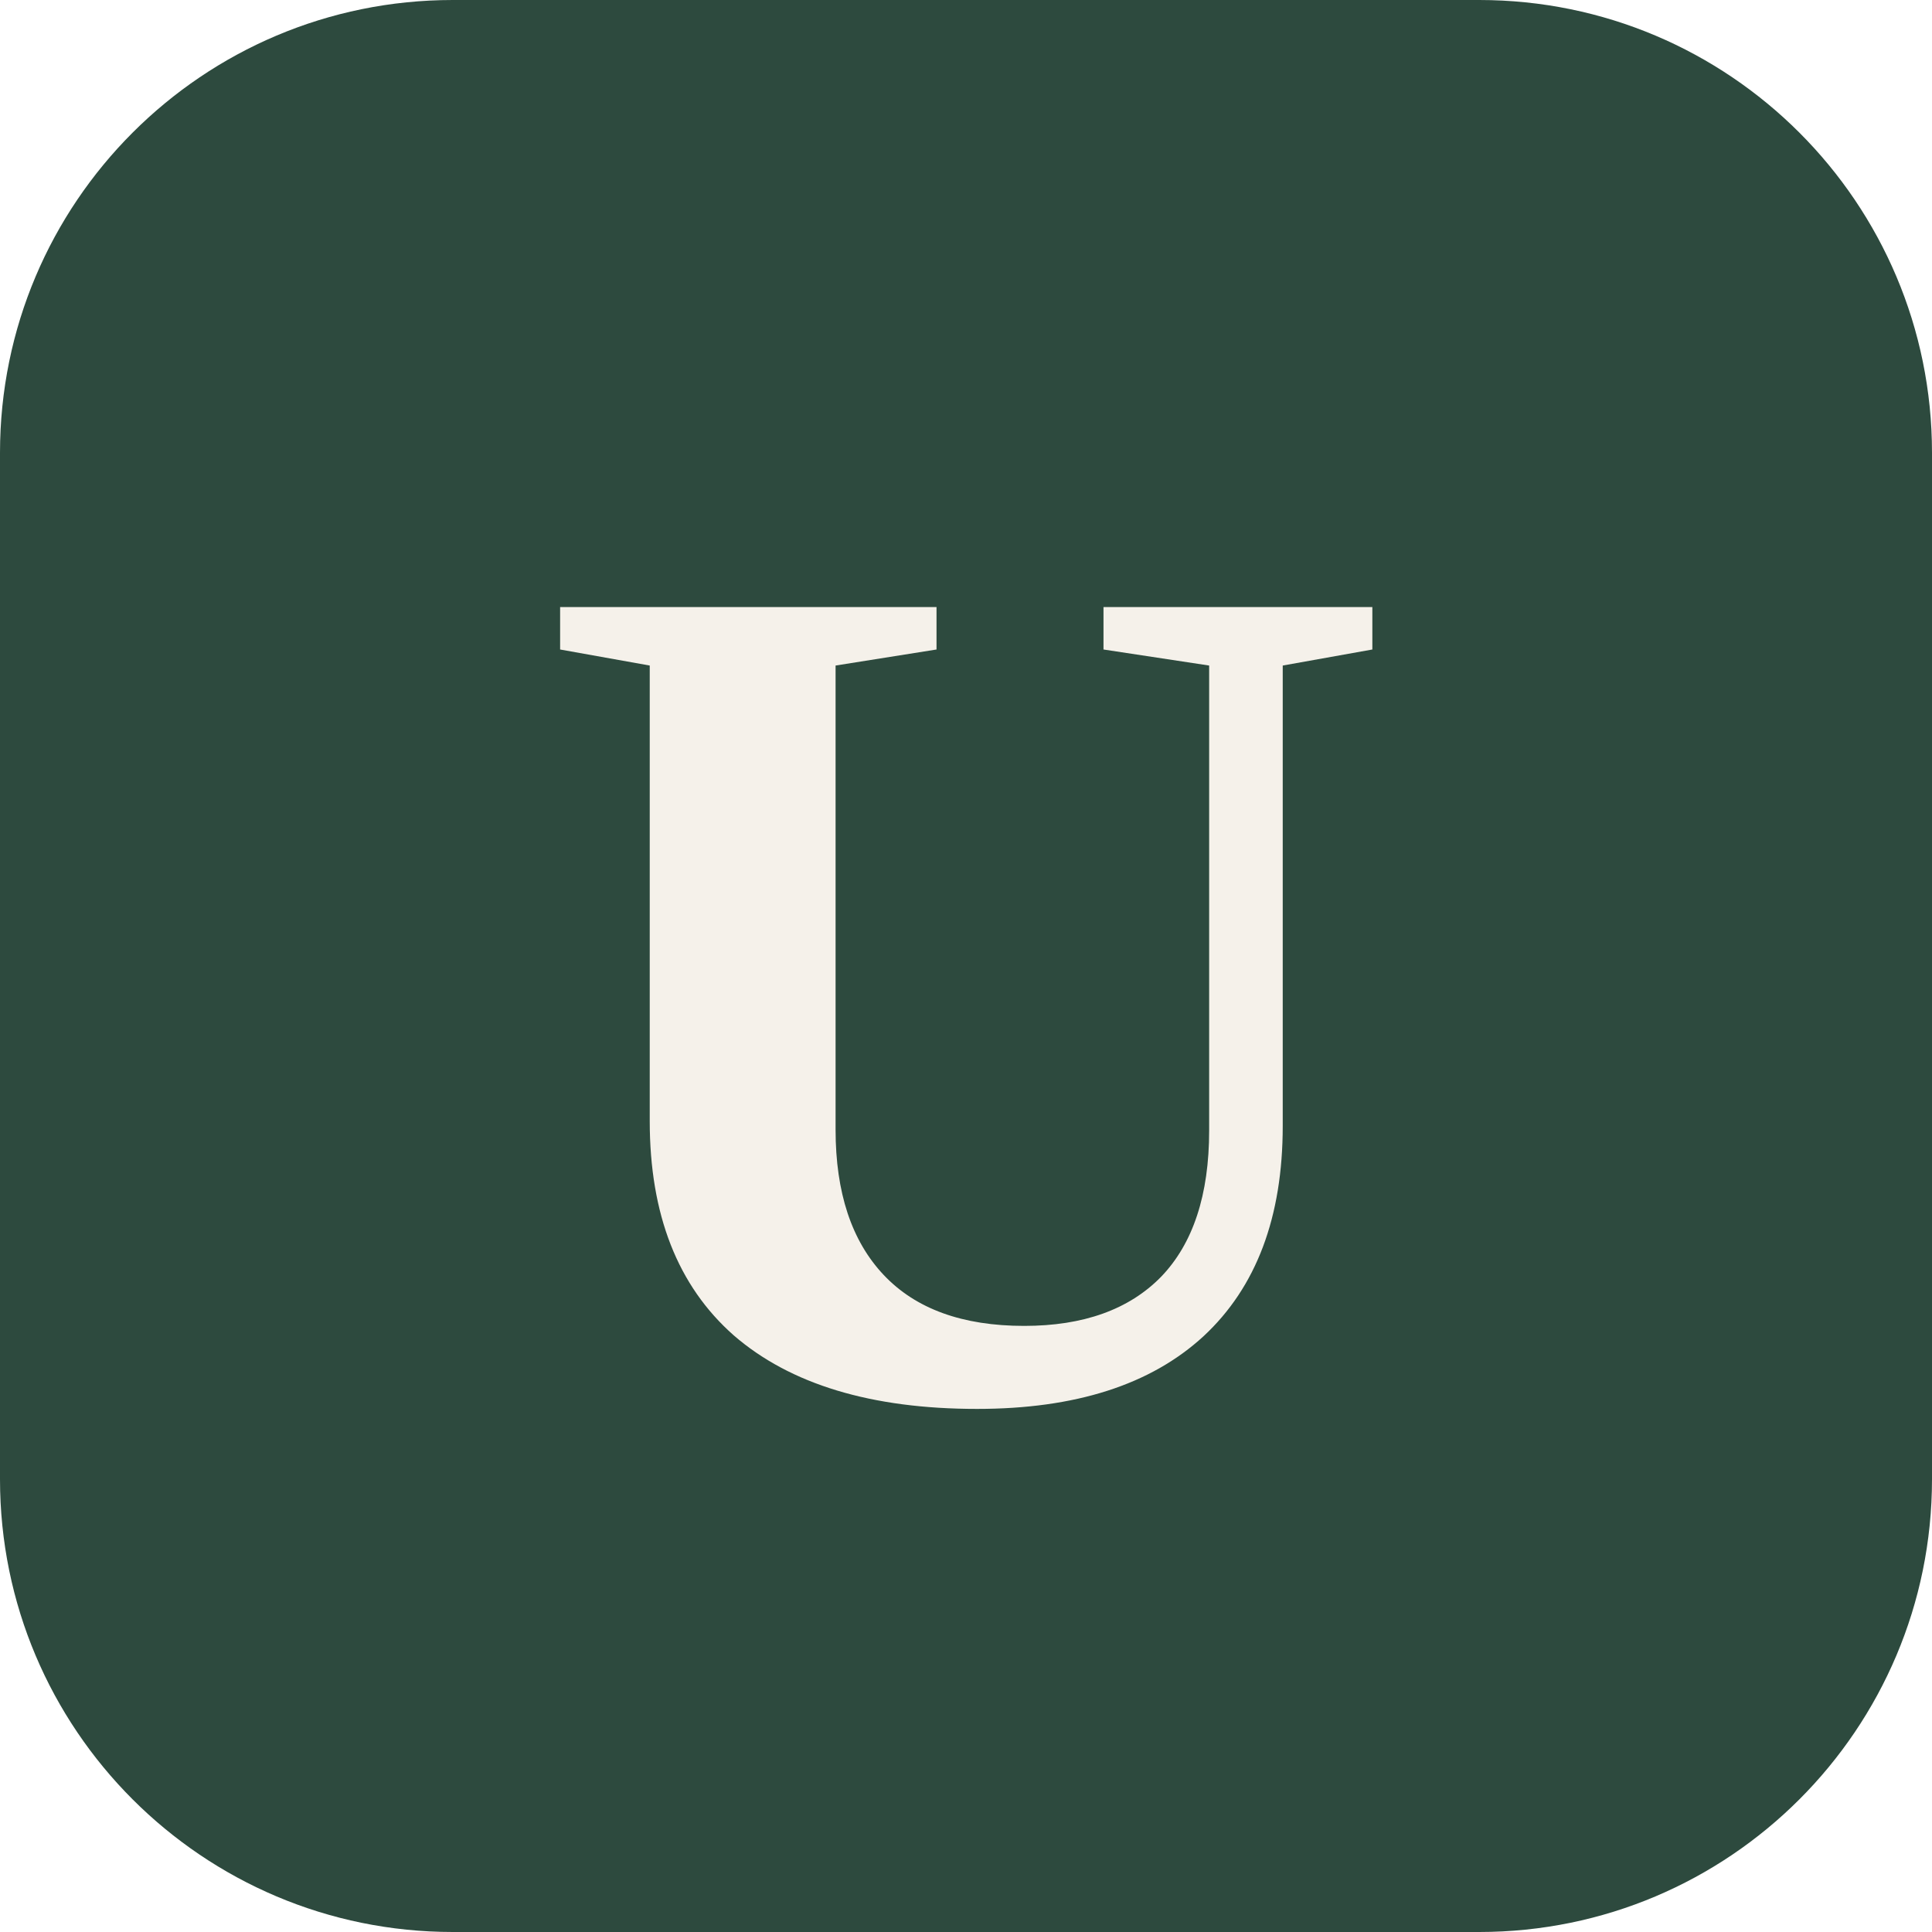
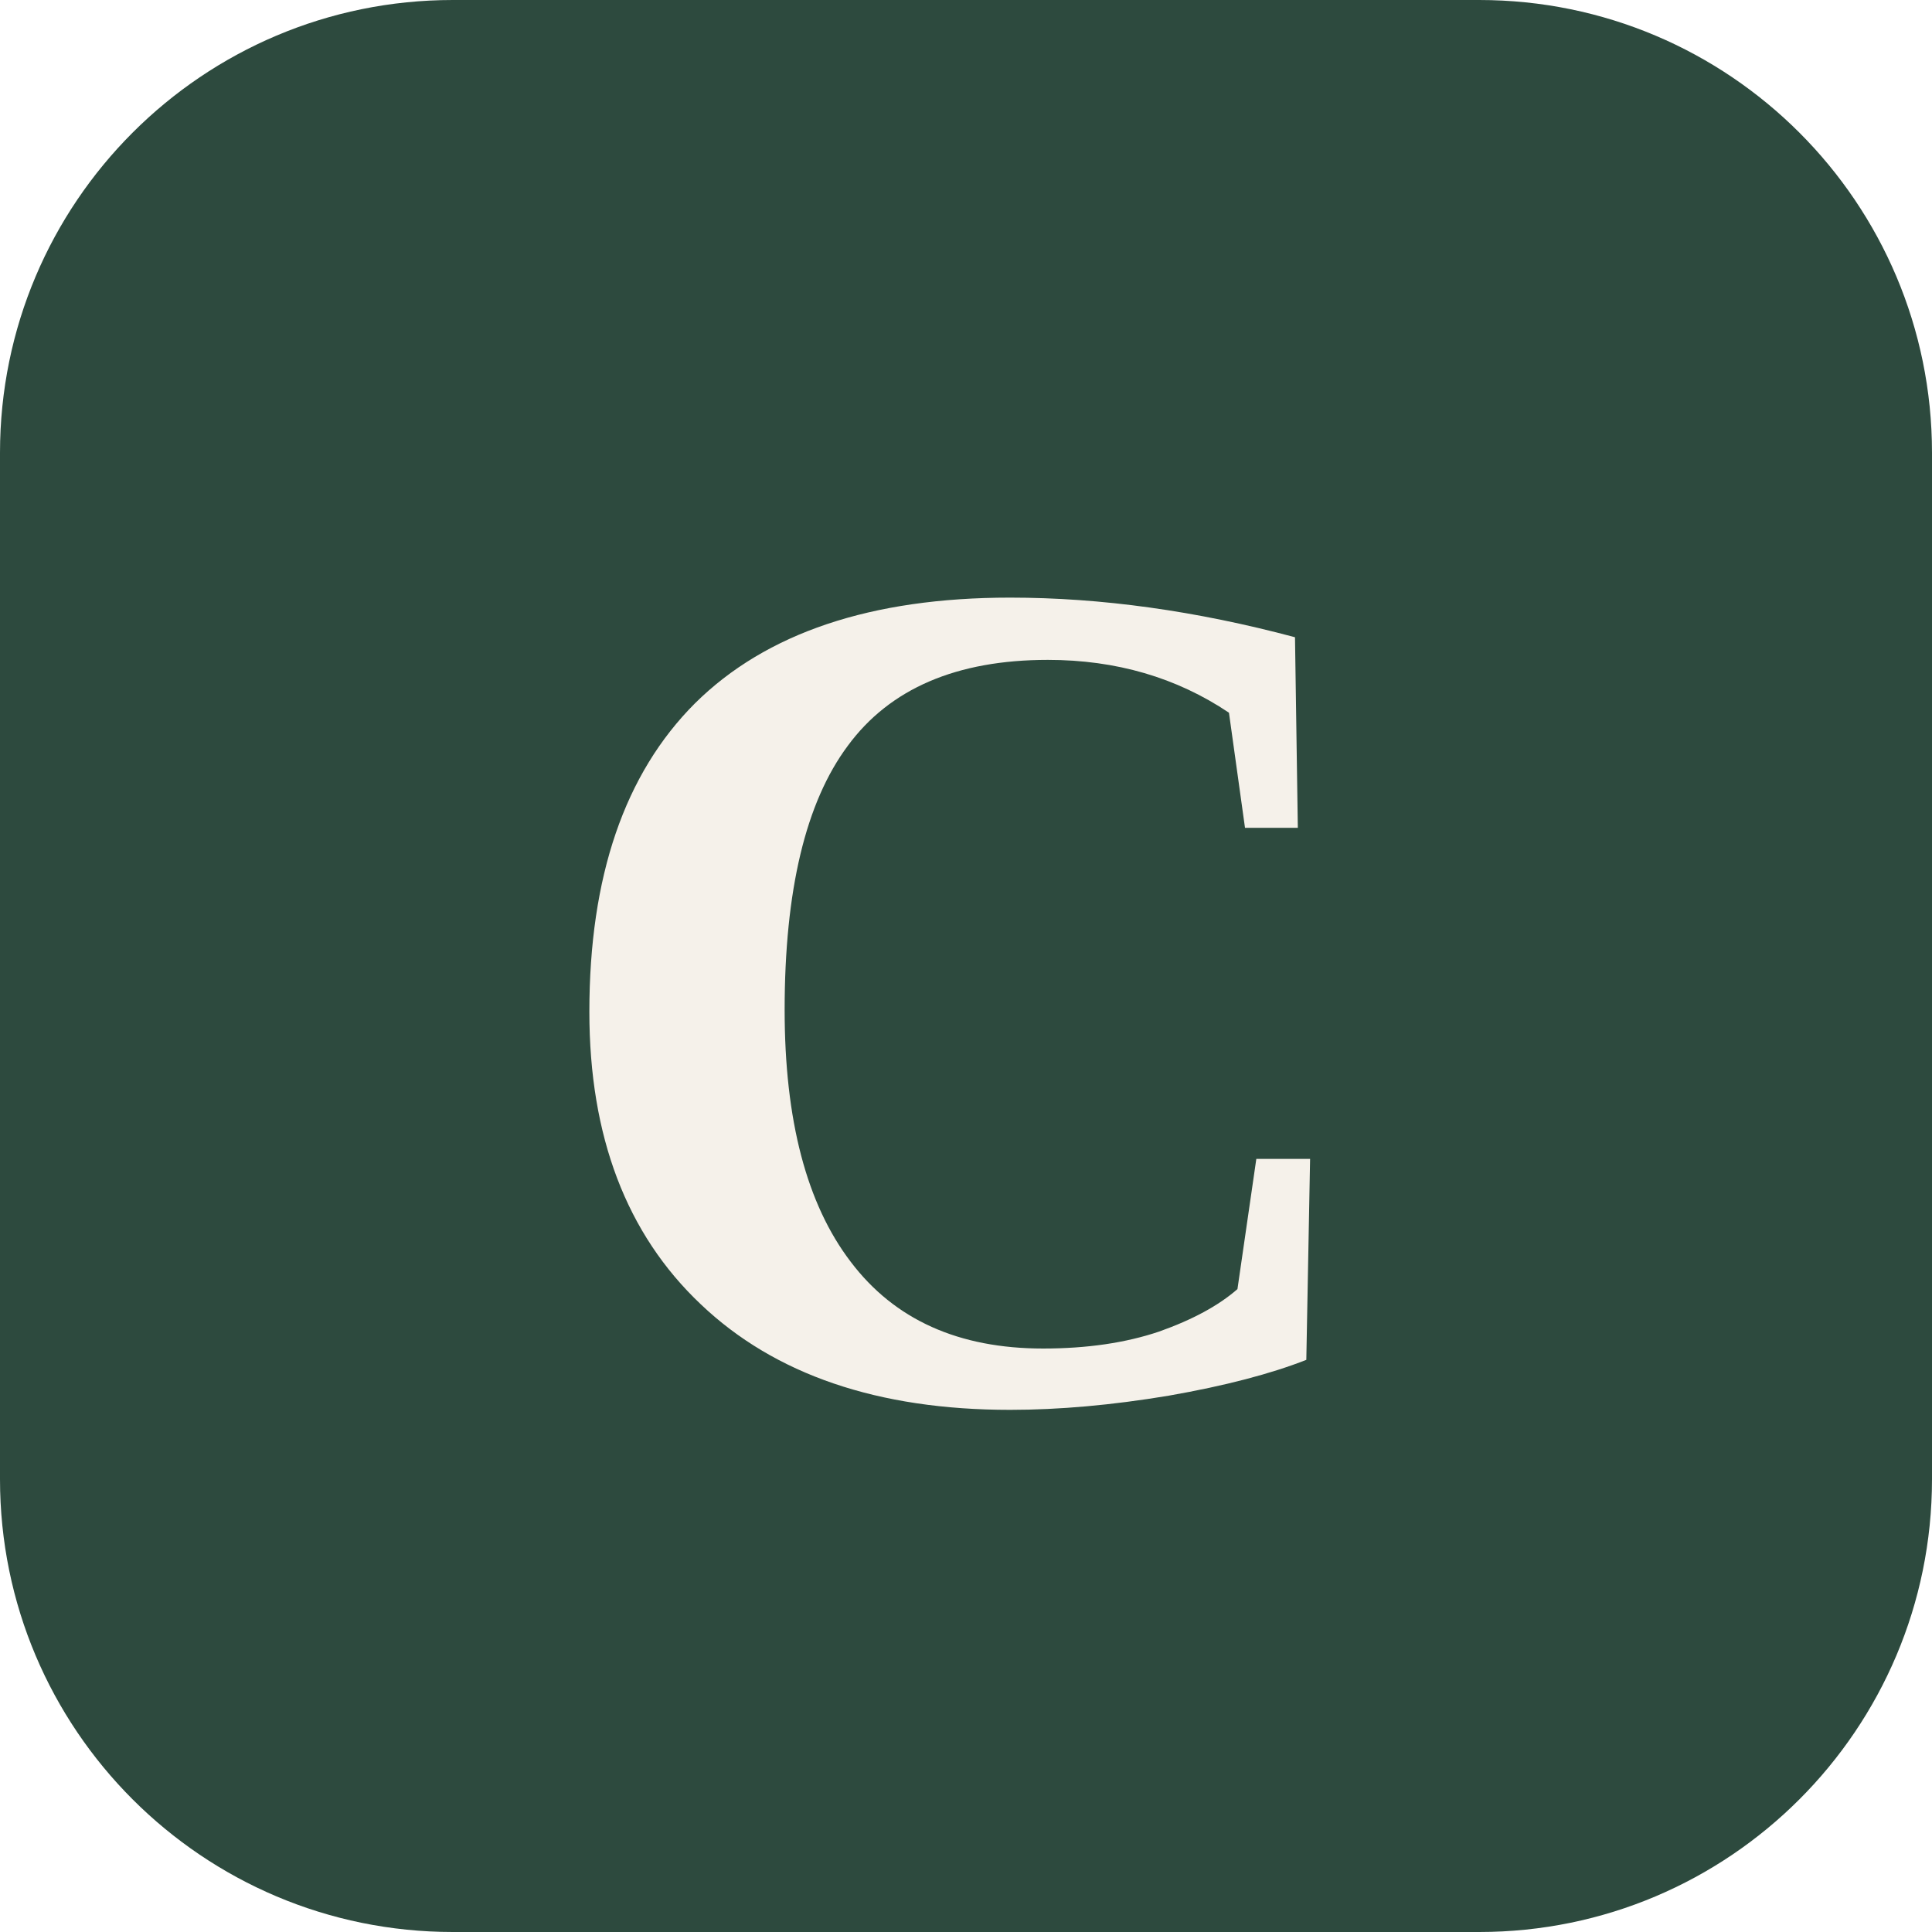
<svg xmlns="http://www.w3.org/2000/svg" viewBox="0 0 32 32">
  <rect width="32" height="32" rx="7.5" fill="#2D4A3E" />
-   <text x="16" y="16.4" fill="#F5F1EA" font-family="Georgia,'Times New Roman',serif" font-size="20" font-weight="600" text-anchor="middle" dominant-baseline="central">U</text>
+   <text x="16" y="16.4" fill="#F5F1EA" font-family="Georgia,'Times New Roman',serif" font-size="20" font-weight="600" text-anchor="middle" dominant-baseline="central">C</text>
</svg>
